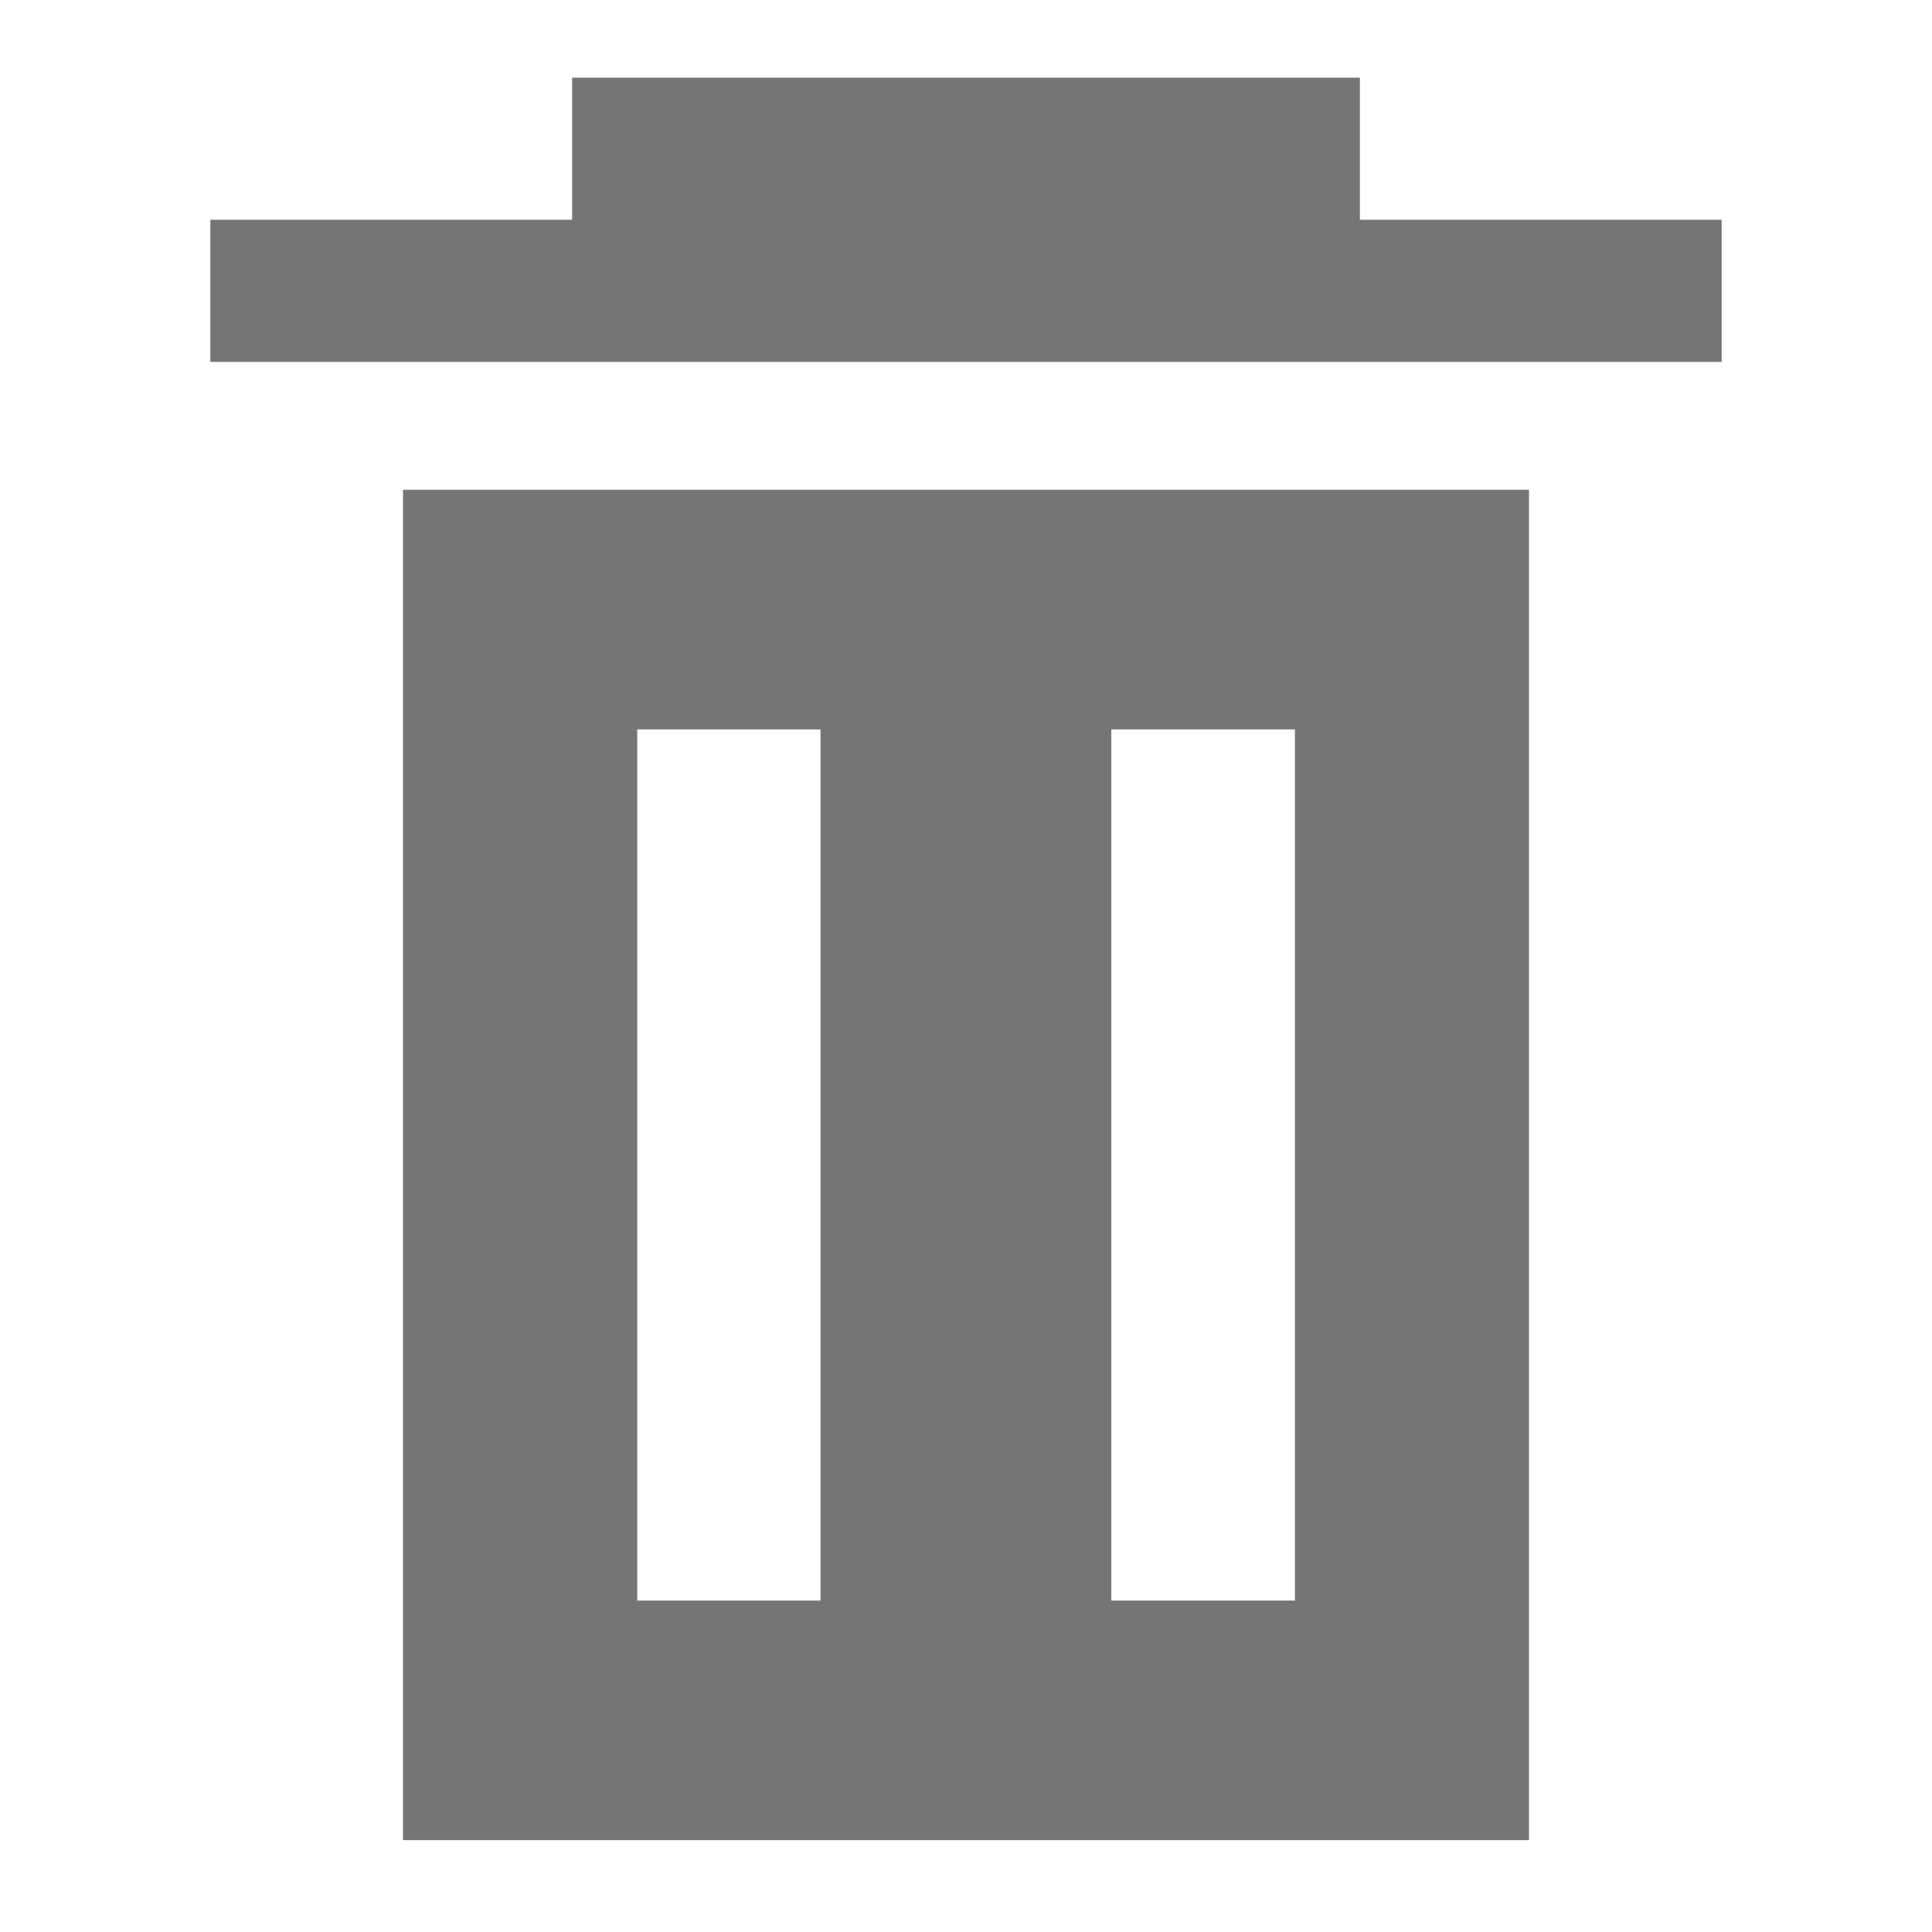
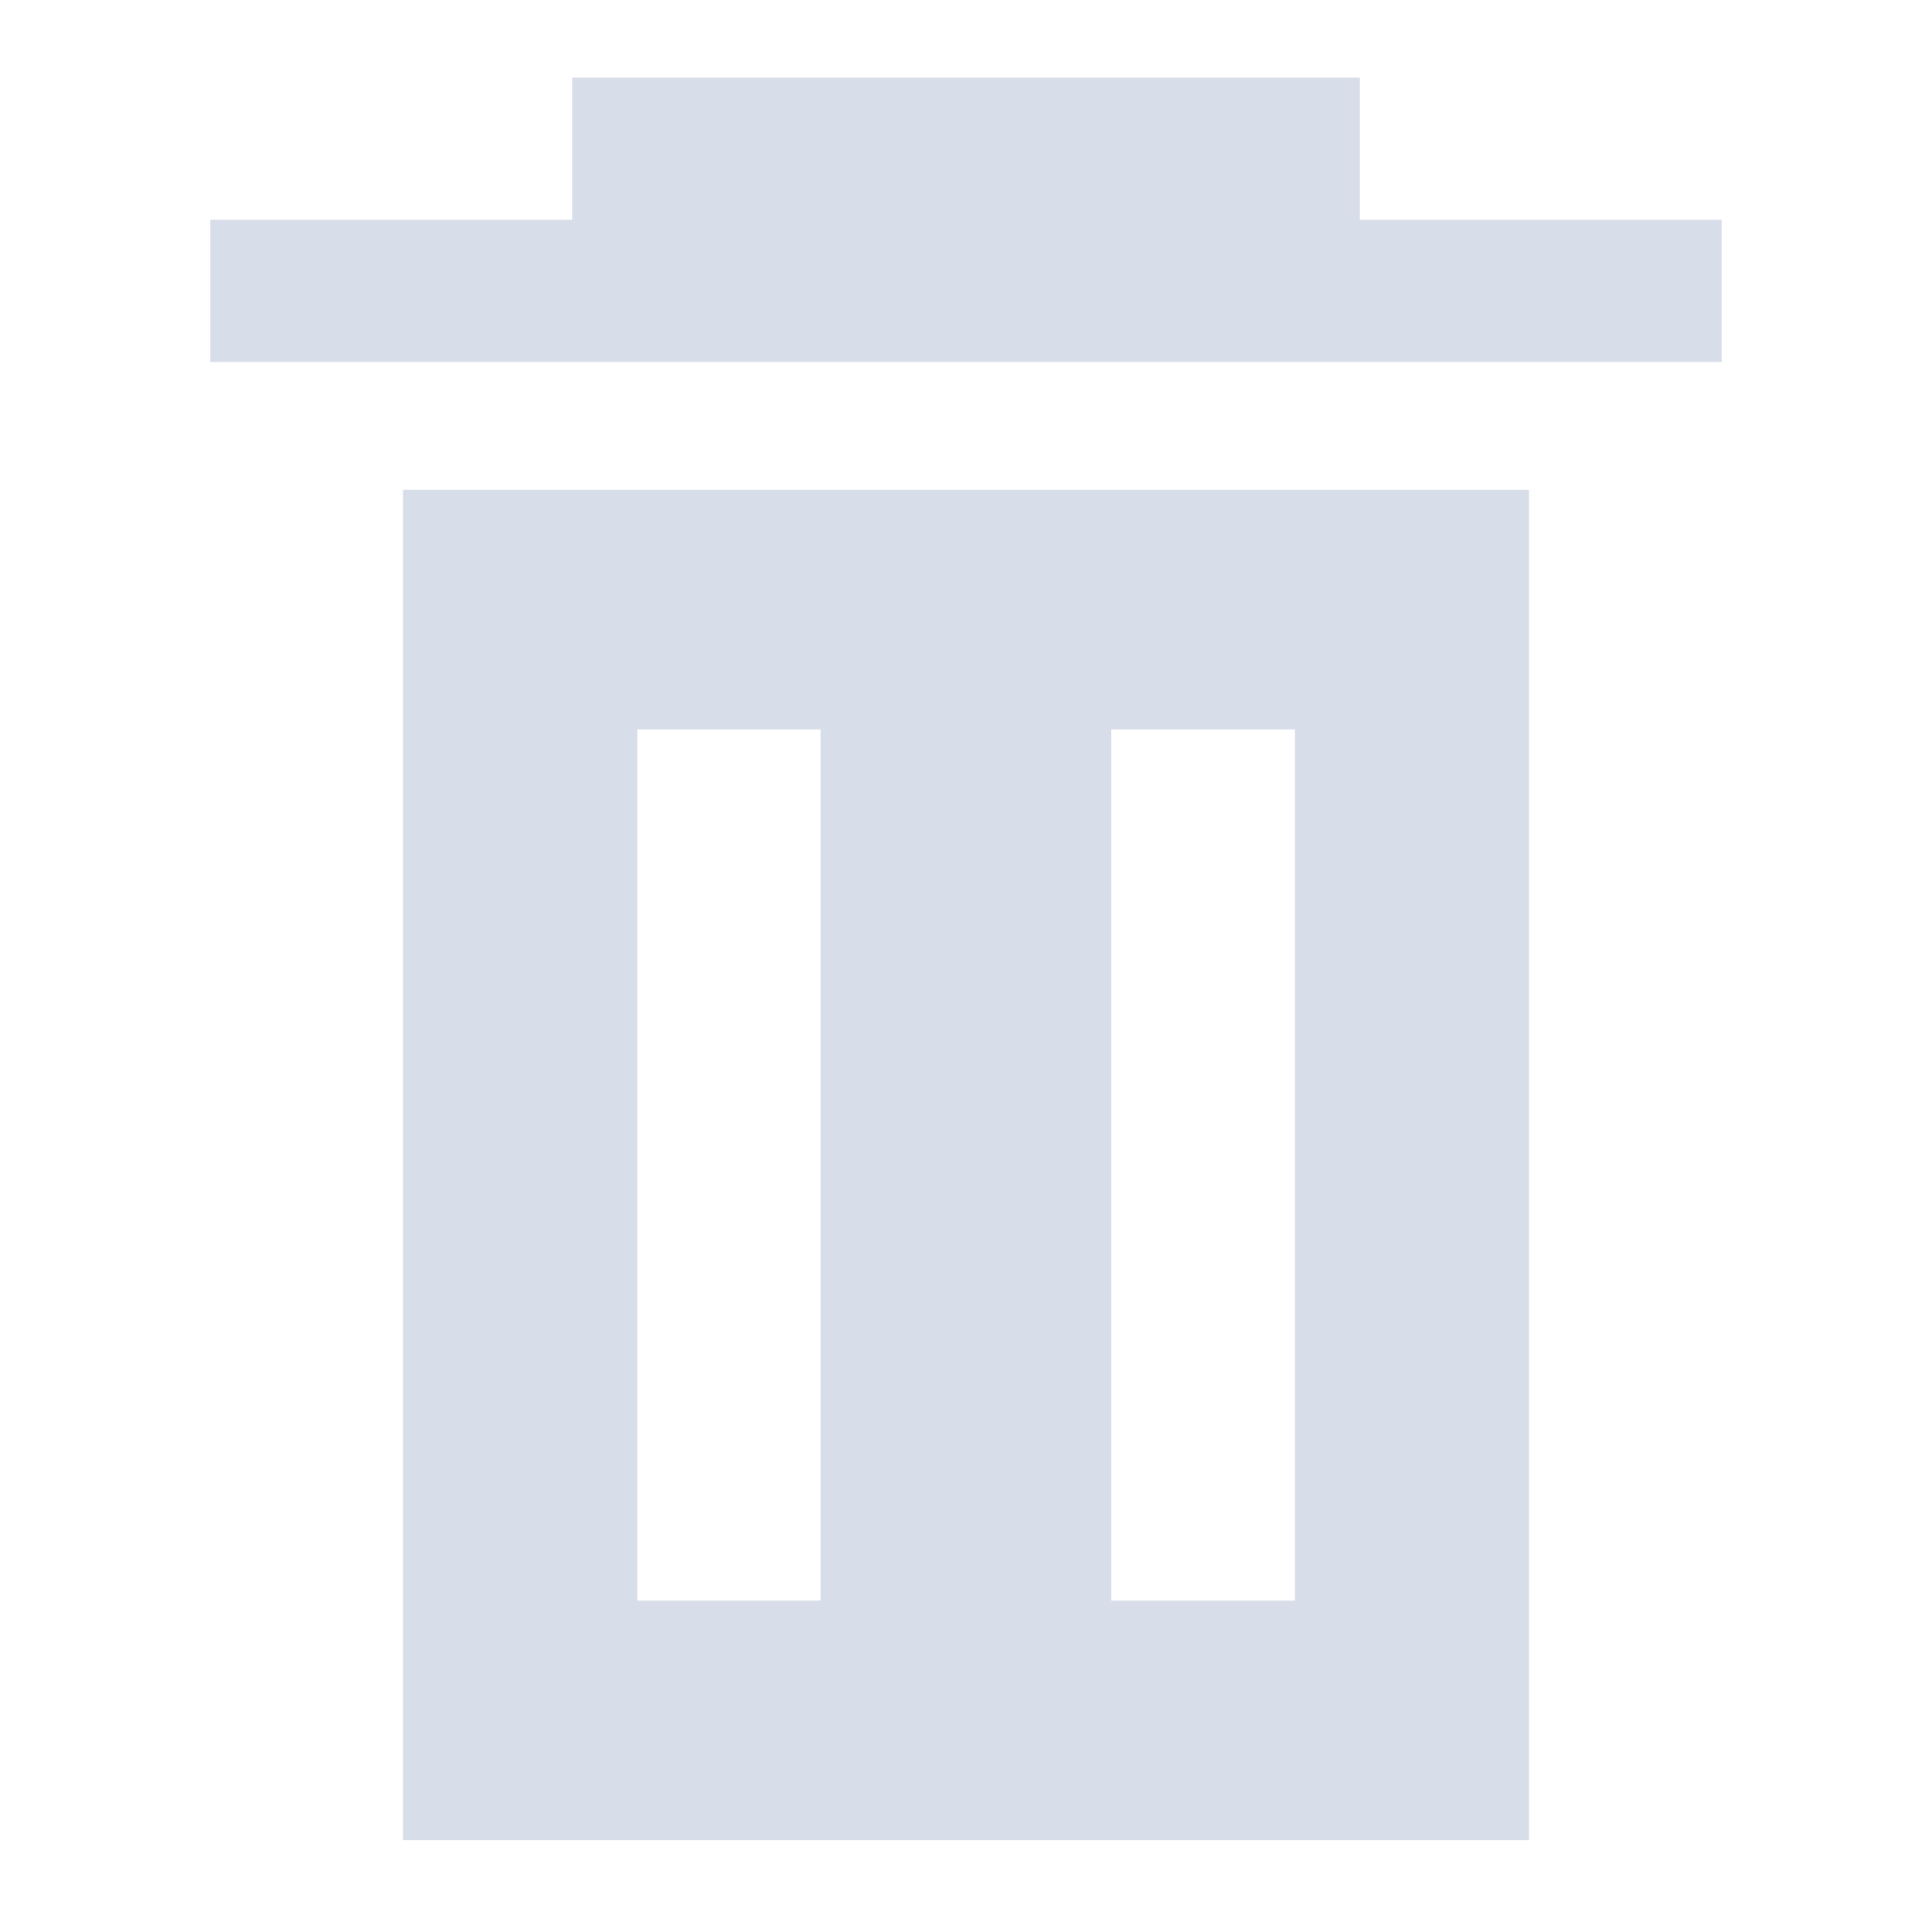
<svg xmlns="http://www.w3.org/2000/svg" fill="#D8DEE9" height="24" viewBox="0 0 24 24" width="24" version="1.1" id="svg4">
  <defs id="defs8" />
-   <path id="path5145" style="fill:#757575;fill-opacity:1;stroke:none;stroke-width:1.4;stroke-linecap:square;stroke-linejoin:miter;stroke-dasharray:none" d="M 7.107 0.965 L 7.107 2.73 L 2.613 2.73 L 2.613 4.496 L 21.387 4.496 L 21.387 2.73 L 16.893 2.73 L 16.893 0.965 L 7.107 0.965 z M 5.006 6.084 L 5.006 22.859 L 18.994 22.859 L 18.994 6.084 L 5.006 6.084 z M 7.916 9.061 L 10.193 9.061 L 10.193 19.883 L 7.916 19.883 L 7.916 9.061 z M 13.805 9.061 L 16.086 9.061 L 16.086 19.883 L 13.805 19.883 L 13.805 9.061 z " />
+   <path id="path5145" style="fill:#D8DEE9;fill-opacity:1;stroke:none;stroke-width:1.4;stroke-linecap:square;stroke-linejoin:miter;stroke-dasharray:none" d="M 7.107 0.965 L 7.107 2.73 L 2.613 2.73 L 2.613 4.496 L 21.387 4.496 L 21.387 2.73 L 16.893 2.73 L 16.893 0.965 L 7.107 0.965 z M 5.006 6.084 L 5.006 22.859 L 18.994 22.859 L 18.994 6.084 L 5.006 6.084 z M 7.916 9.061 L 10.193 9.061 L 10.193 19.883 L 7.916 19.883 L 7.916 9.061 z M 13.805 9.061 L 16.086 9.061 L 16.086 19.883 L 13.805 19.883 L 13.805 9.061 z " />
</svg>
